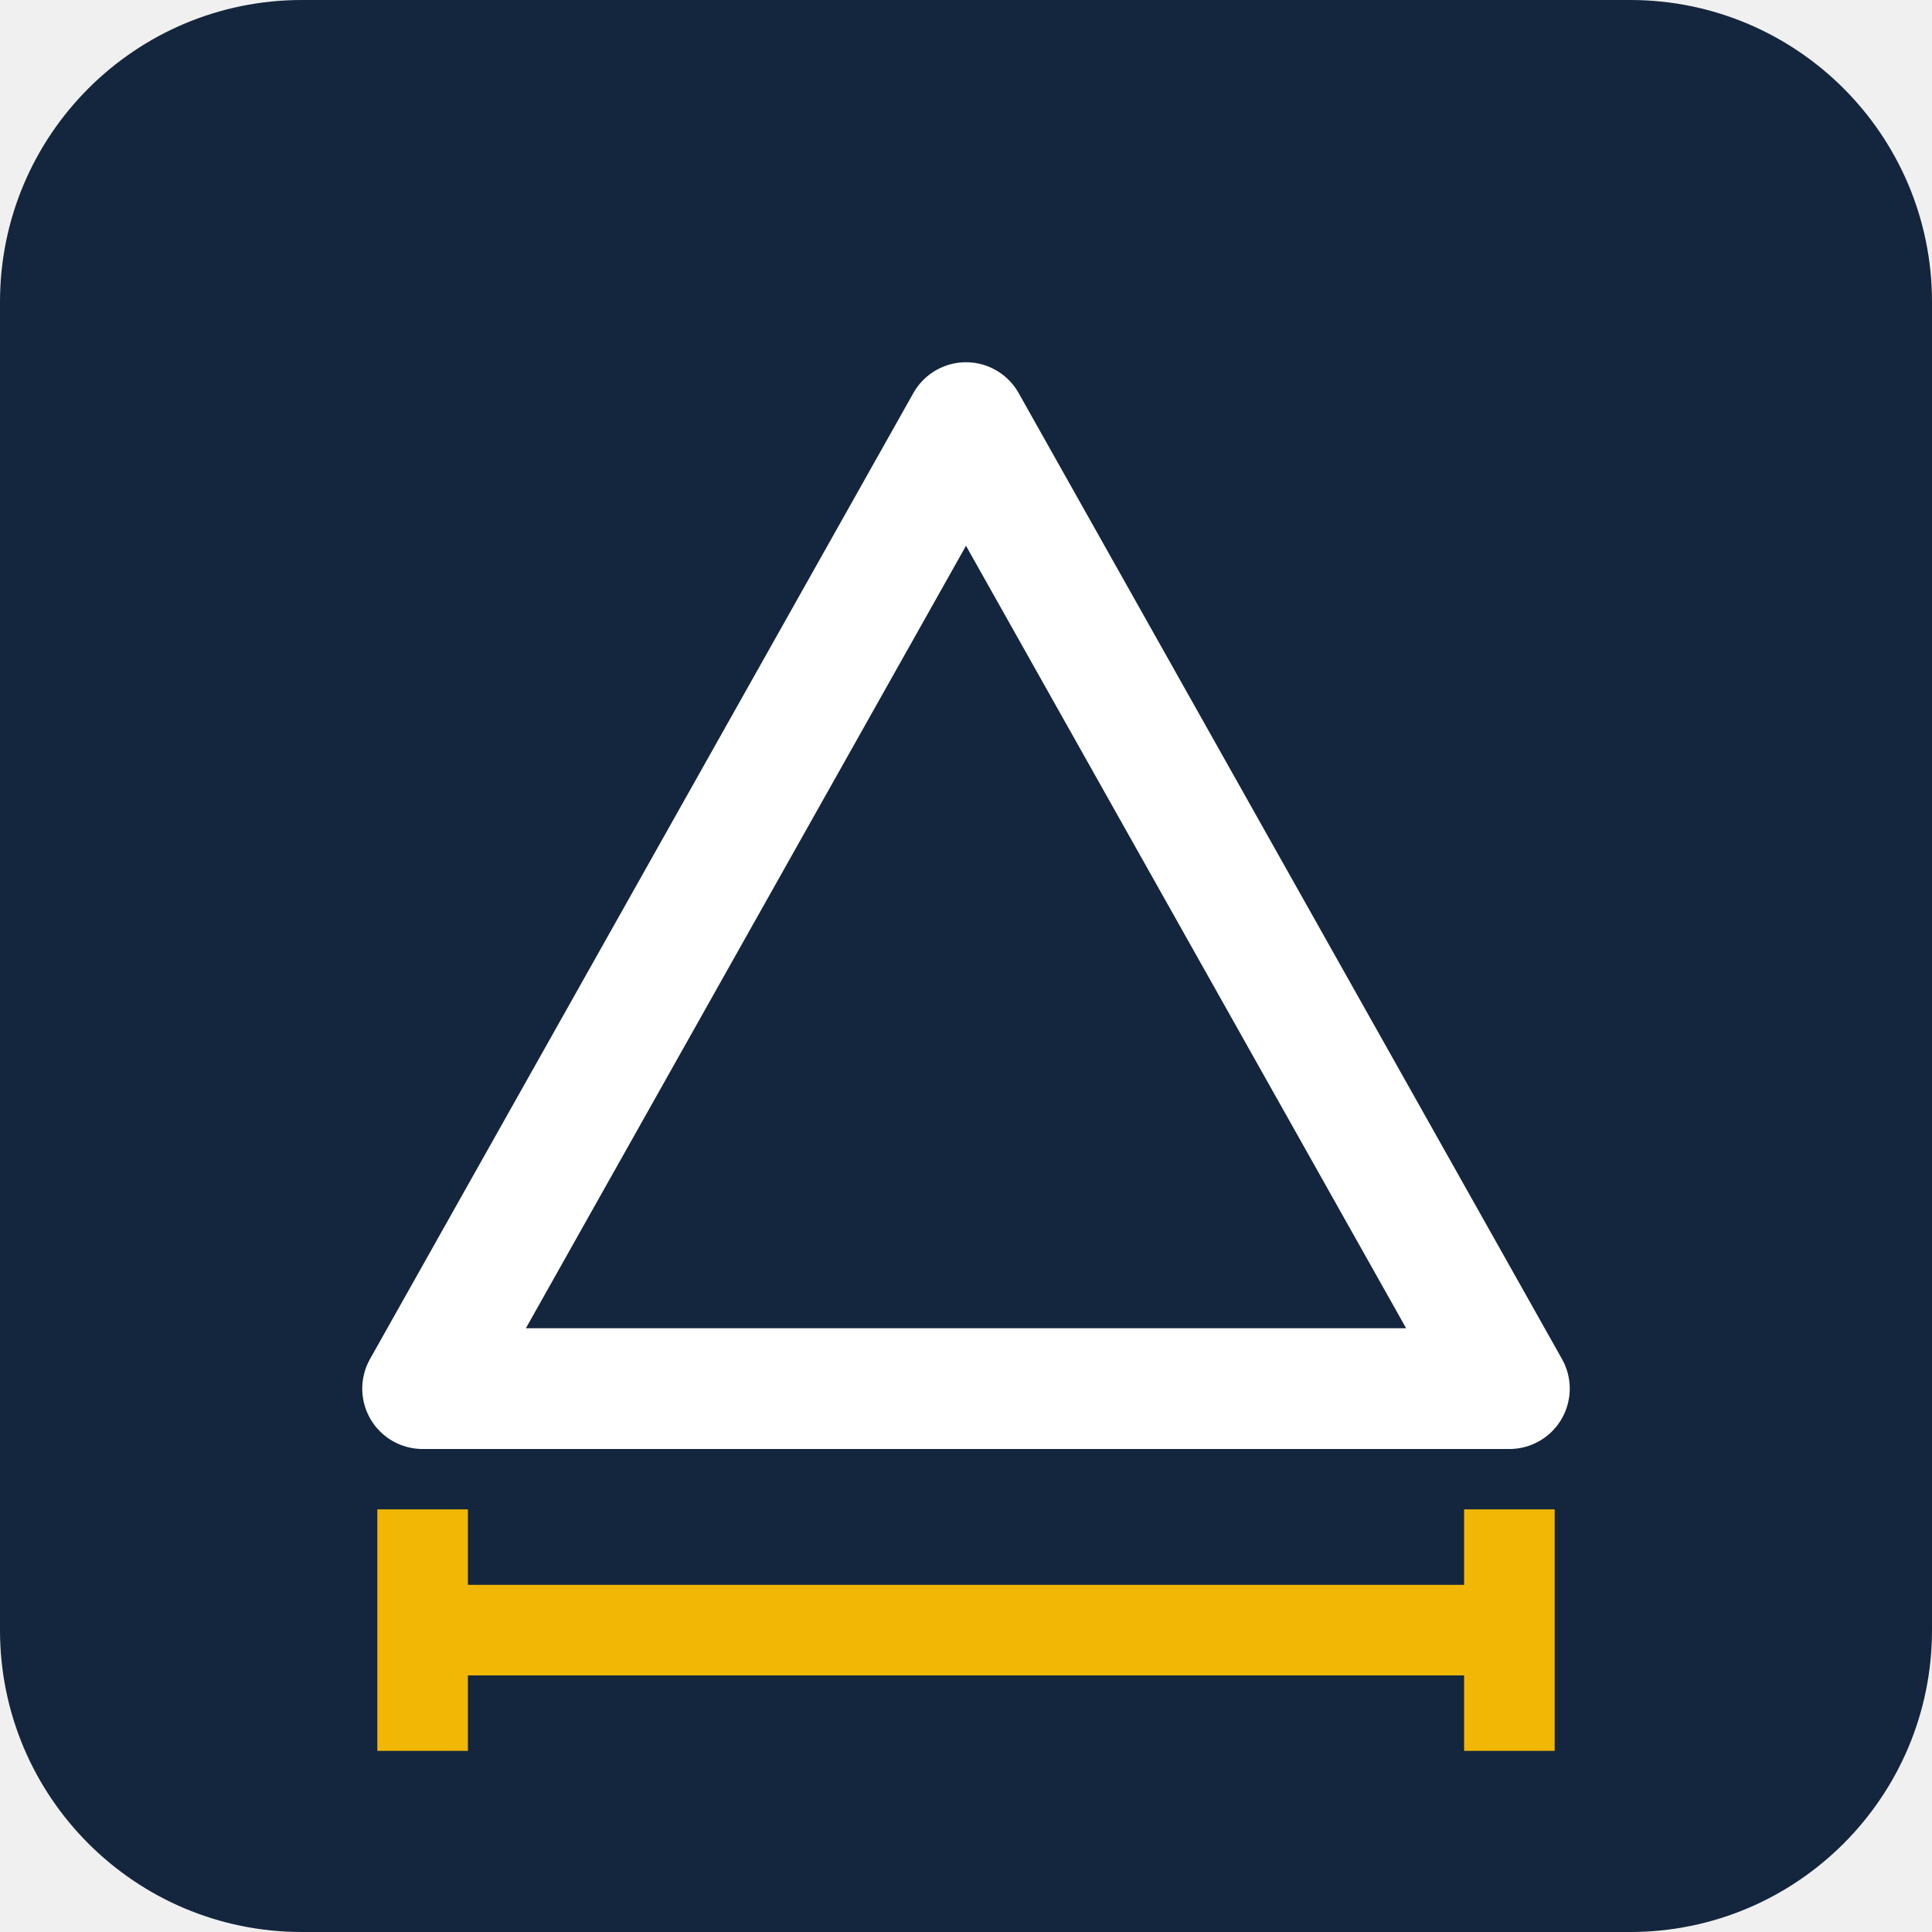
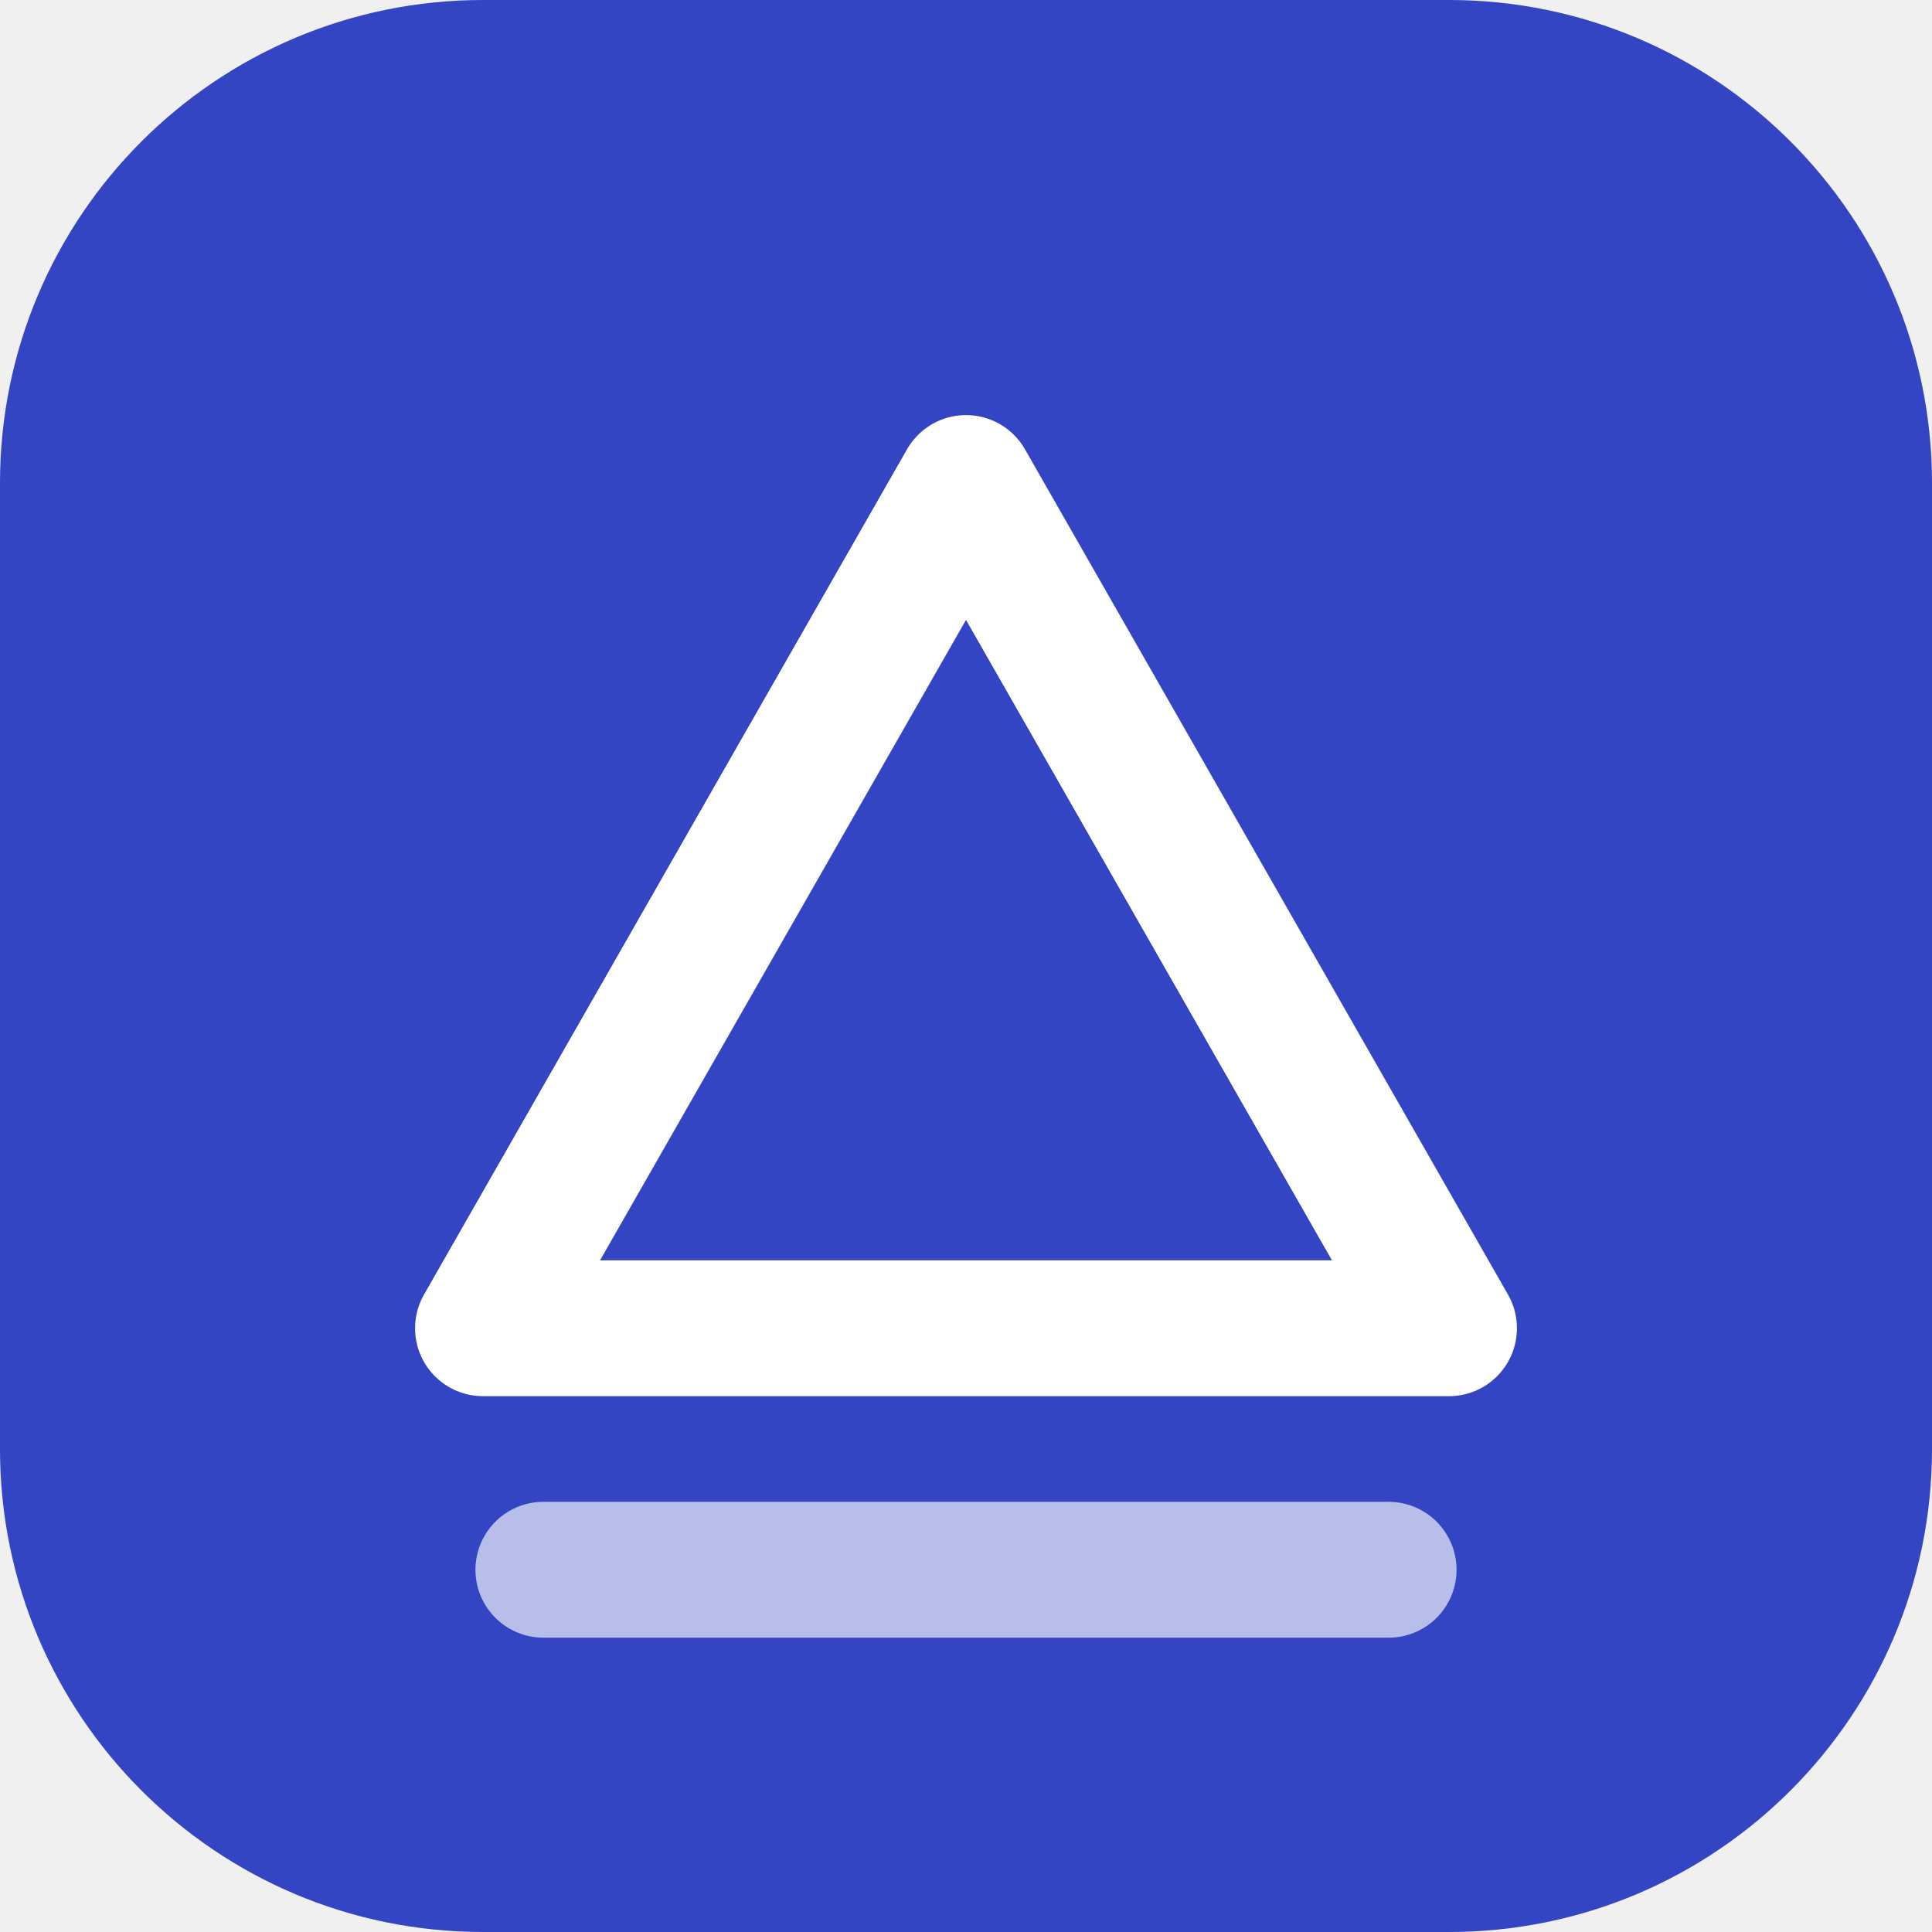
<svg xmlns="http://www.w3.org/2000/svg" viewBox="0 0 64 64">
-   <rect width="64" height="64" rx="10" fill="#14263d" />
-   <path d="M14 46 32 14l18 32z" fill="none" stroke="#fff" stroke-width="4" stroke-linejoin="round" />
-   <path d="M14 54h36M14 50v8M50 50v8" stroke="#f2b705" stroke-width="3" />
+   <rect width="64" height="64" rx="16" fill="#3445c4" />
+   <path d="M16 44 32 16l16 28z" fill="none" stroke="#fff" stroke-width="4.5" stroke-linejoin="round" />
+   <path d="M18 52h28" stroke="#fff" stroke-width="4.5" stroke-linecap="round" opacity=".65" />
</svg>
